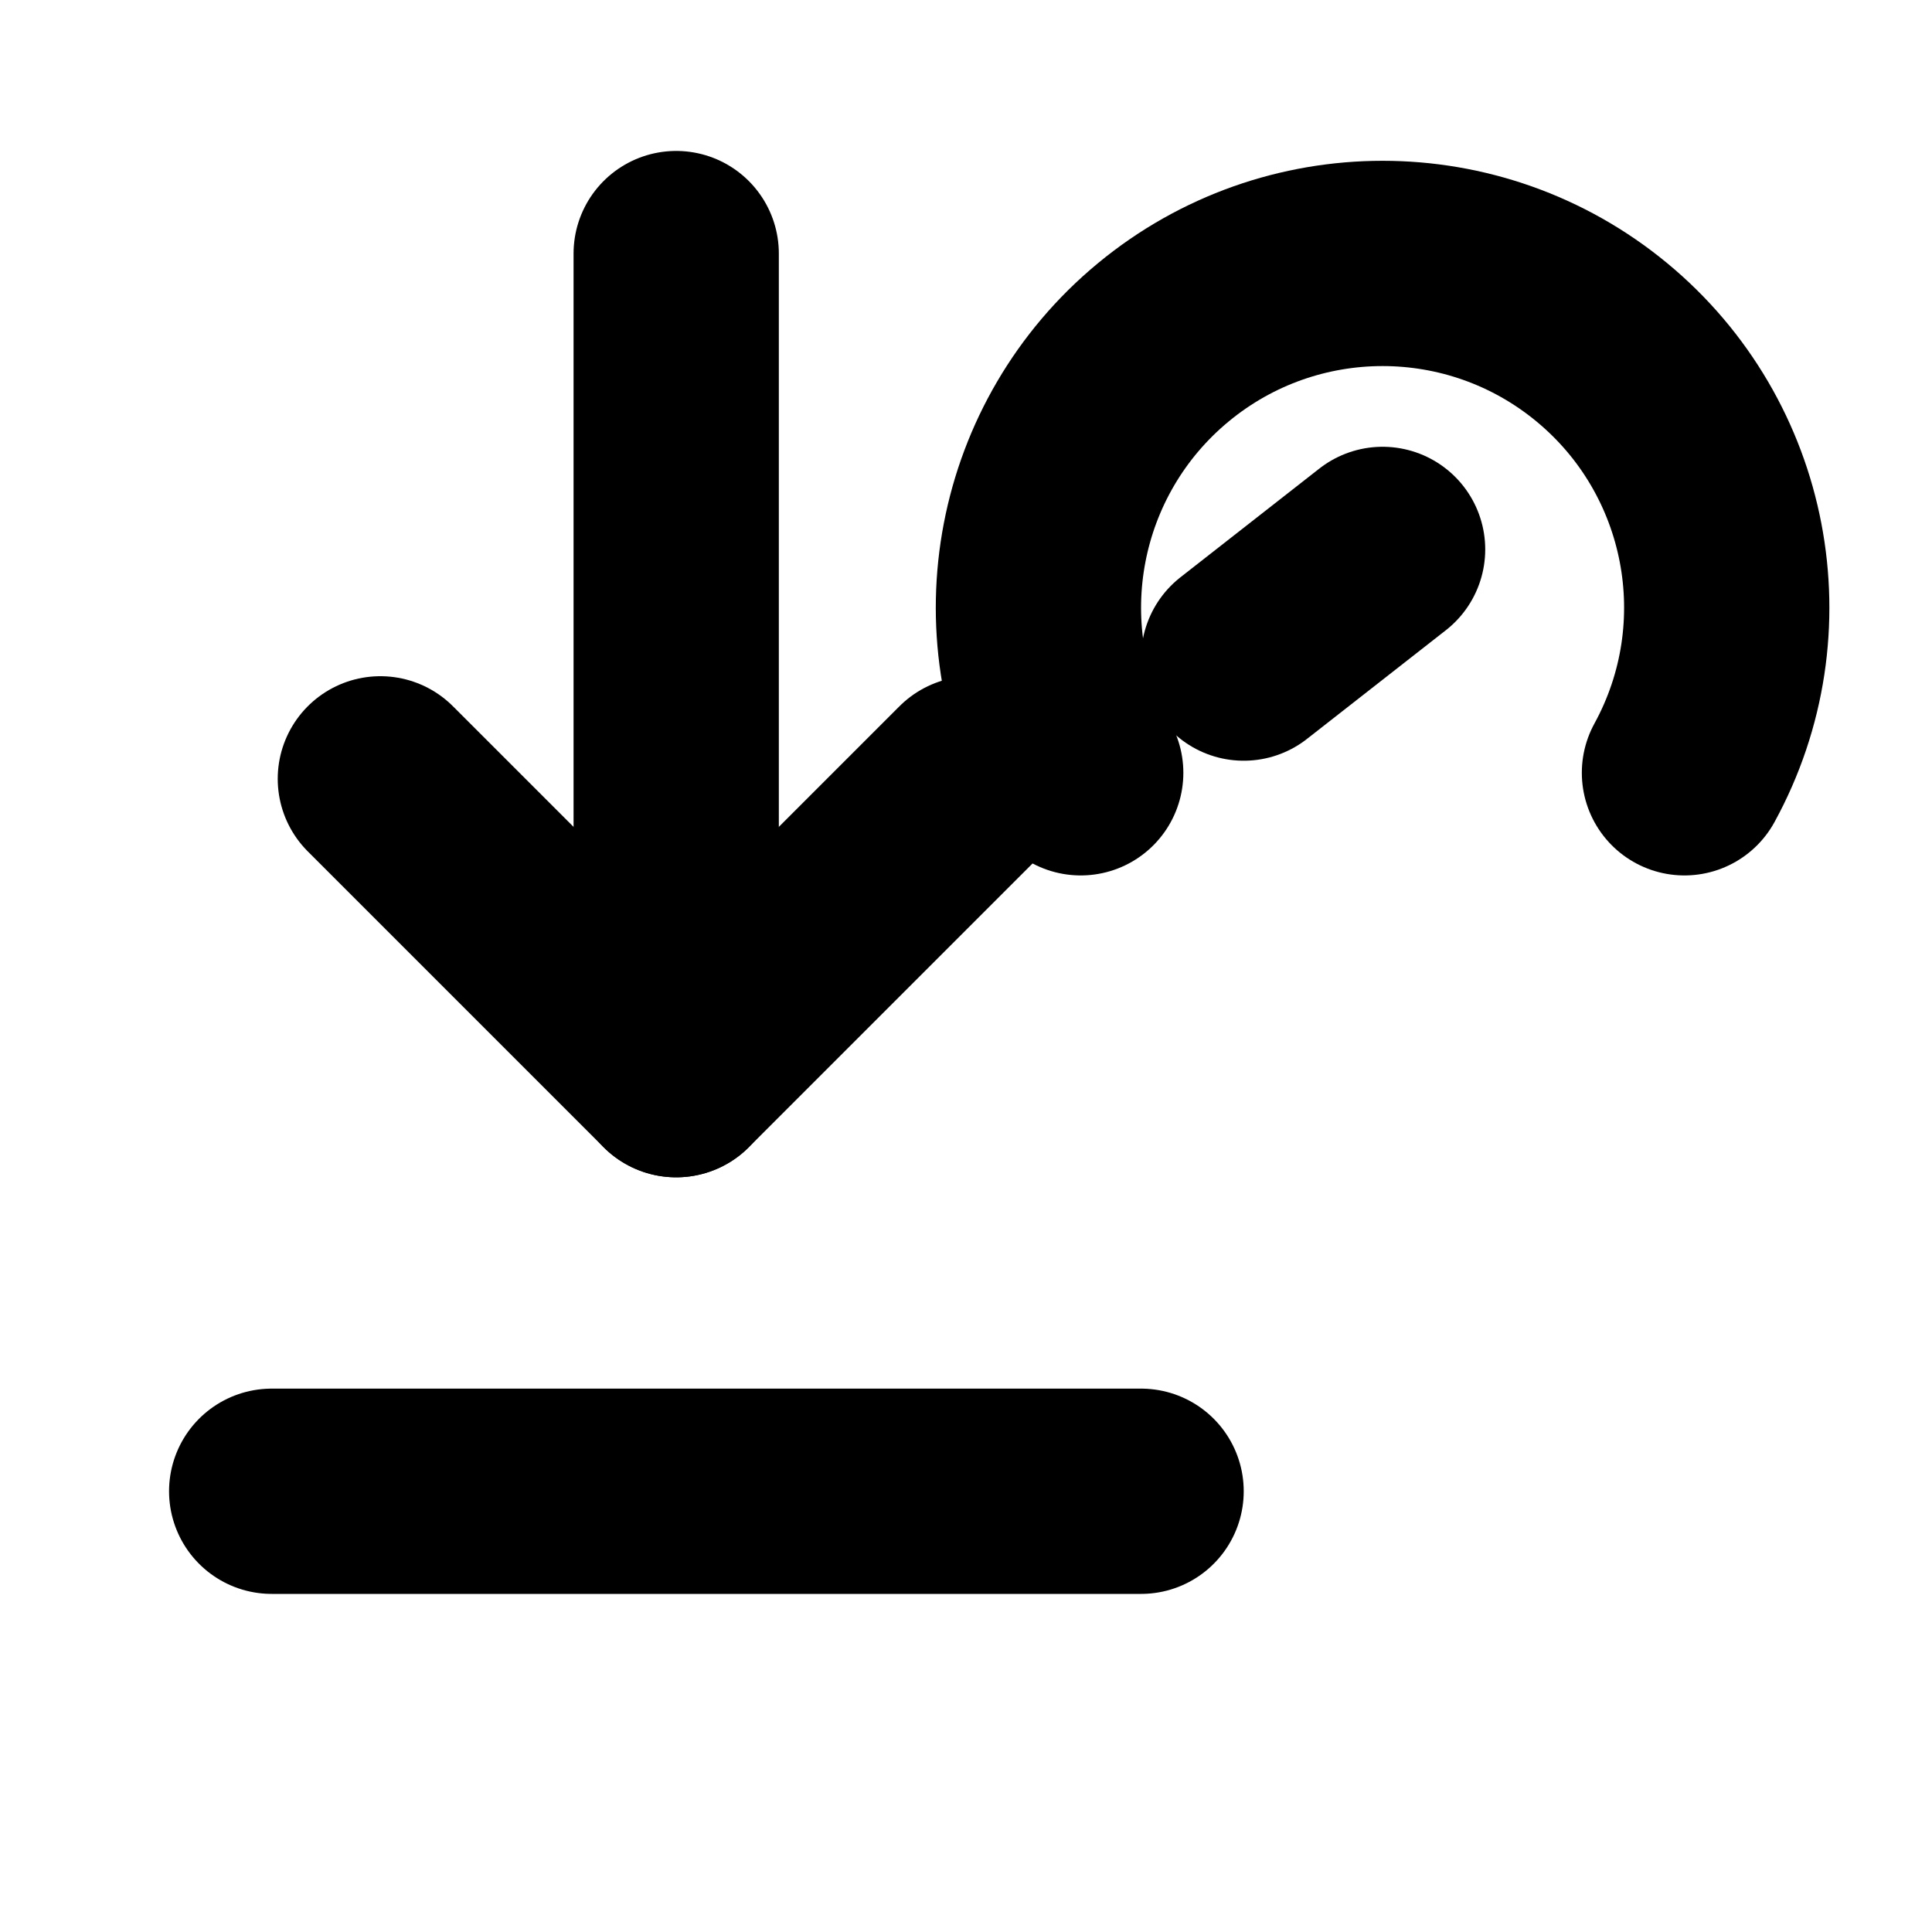
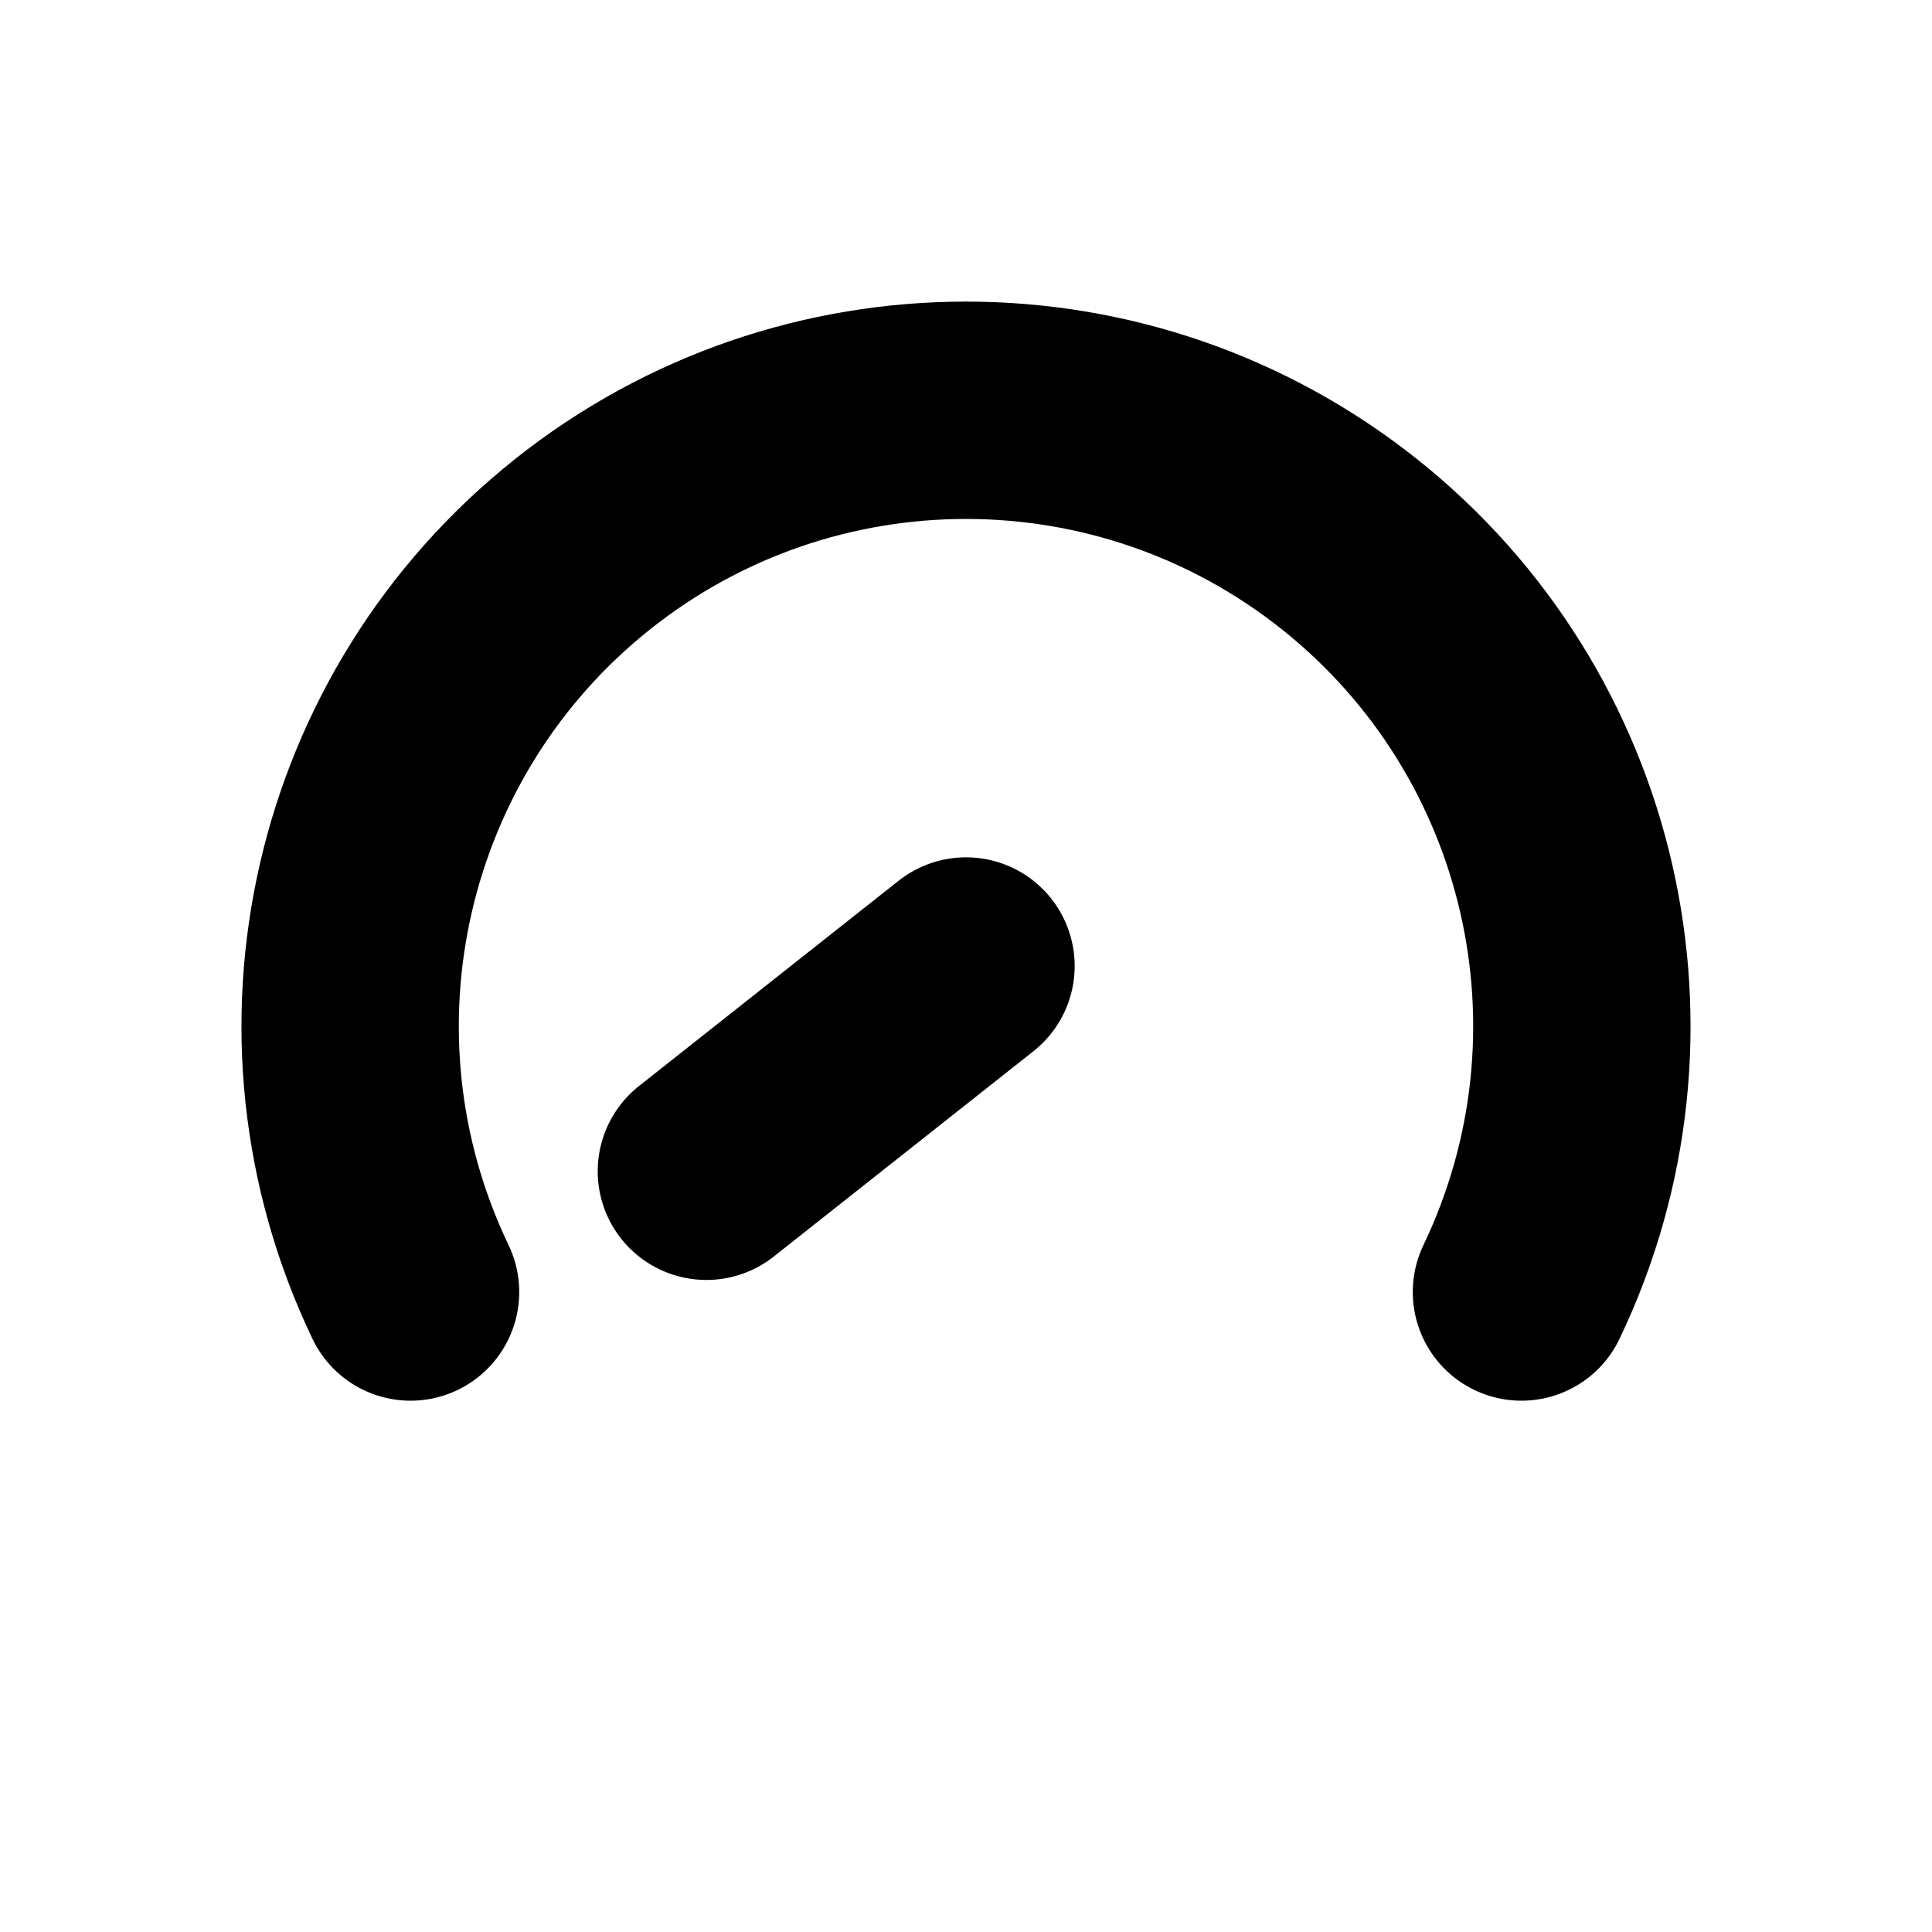
- <svg xmlns="http://www.w3.org/2000/svg" viewBox="0 0 16 16" width="16" height="16" fill="none" stroke="currentColor" stroke-width="1.7" stroke-linecap="round" stroke-linejoin="round" role="img" aria-labelledby="title desc">
-   <path d="M5.6 2.1v6.8" />
-   <path d="M3.15 6.45L5.6 8.9l2.45-2.45" />
-   <path d="M2.25 12.35h7.2" />
-   <path d="M8.95 6.4a2.85 2.85 0 1 1 5 0" />
-   <path d="M11.45 4.55l-1.15.9" />
-   <circle cx="11.45" cy="4.55" r=".42" fill="currentColor" stroke="none" />
+ <svg xmlns="http://www.w3.org/2000/svg" viewBox="0 0 16 16" width="16" height="16" fill="none" stroke="currentColor" stroke-width="1.8" stroke-linecap="round" stroke-linejoin="round" role="img" aria-labelledby="title desc">
+   <path d="M3.4 10.7a5.1 5.1 0 1 1 9.2 0" />
+   <path d="M8 8l-2.15 1.7" />
+   <circle cx="8" cy="8" r=".45" fill="currentColor" stroke="none" />
</svg>
